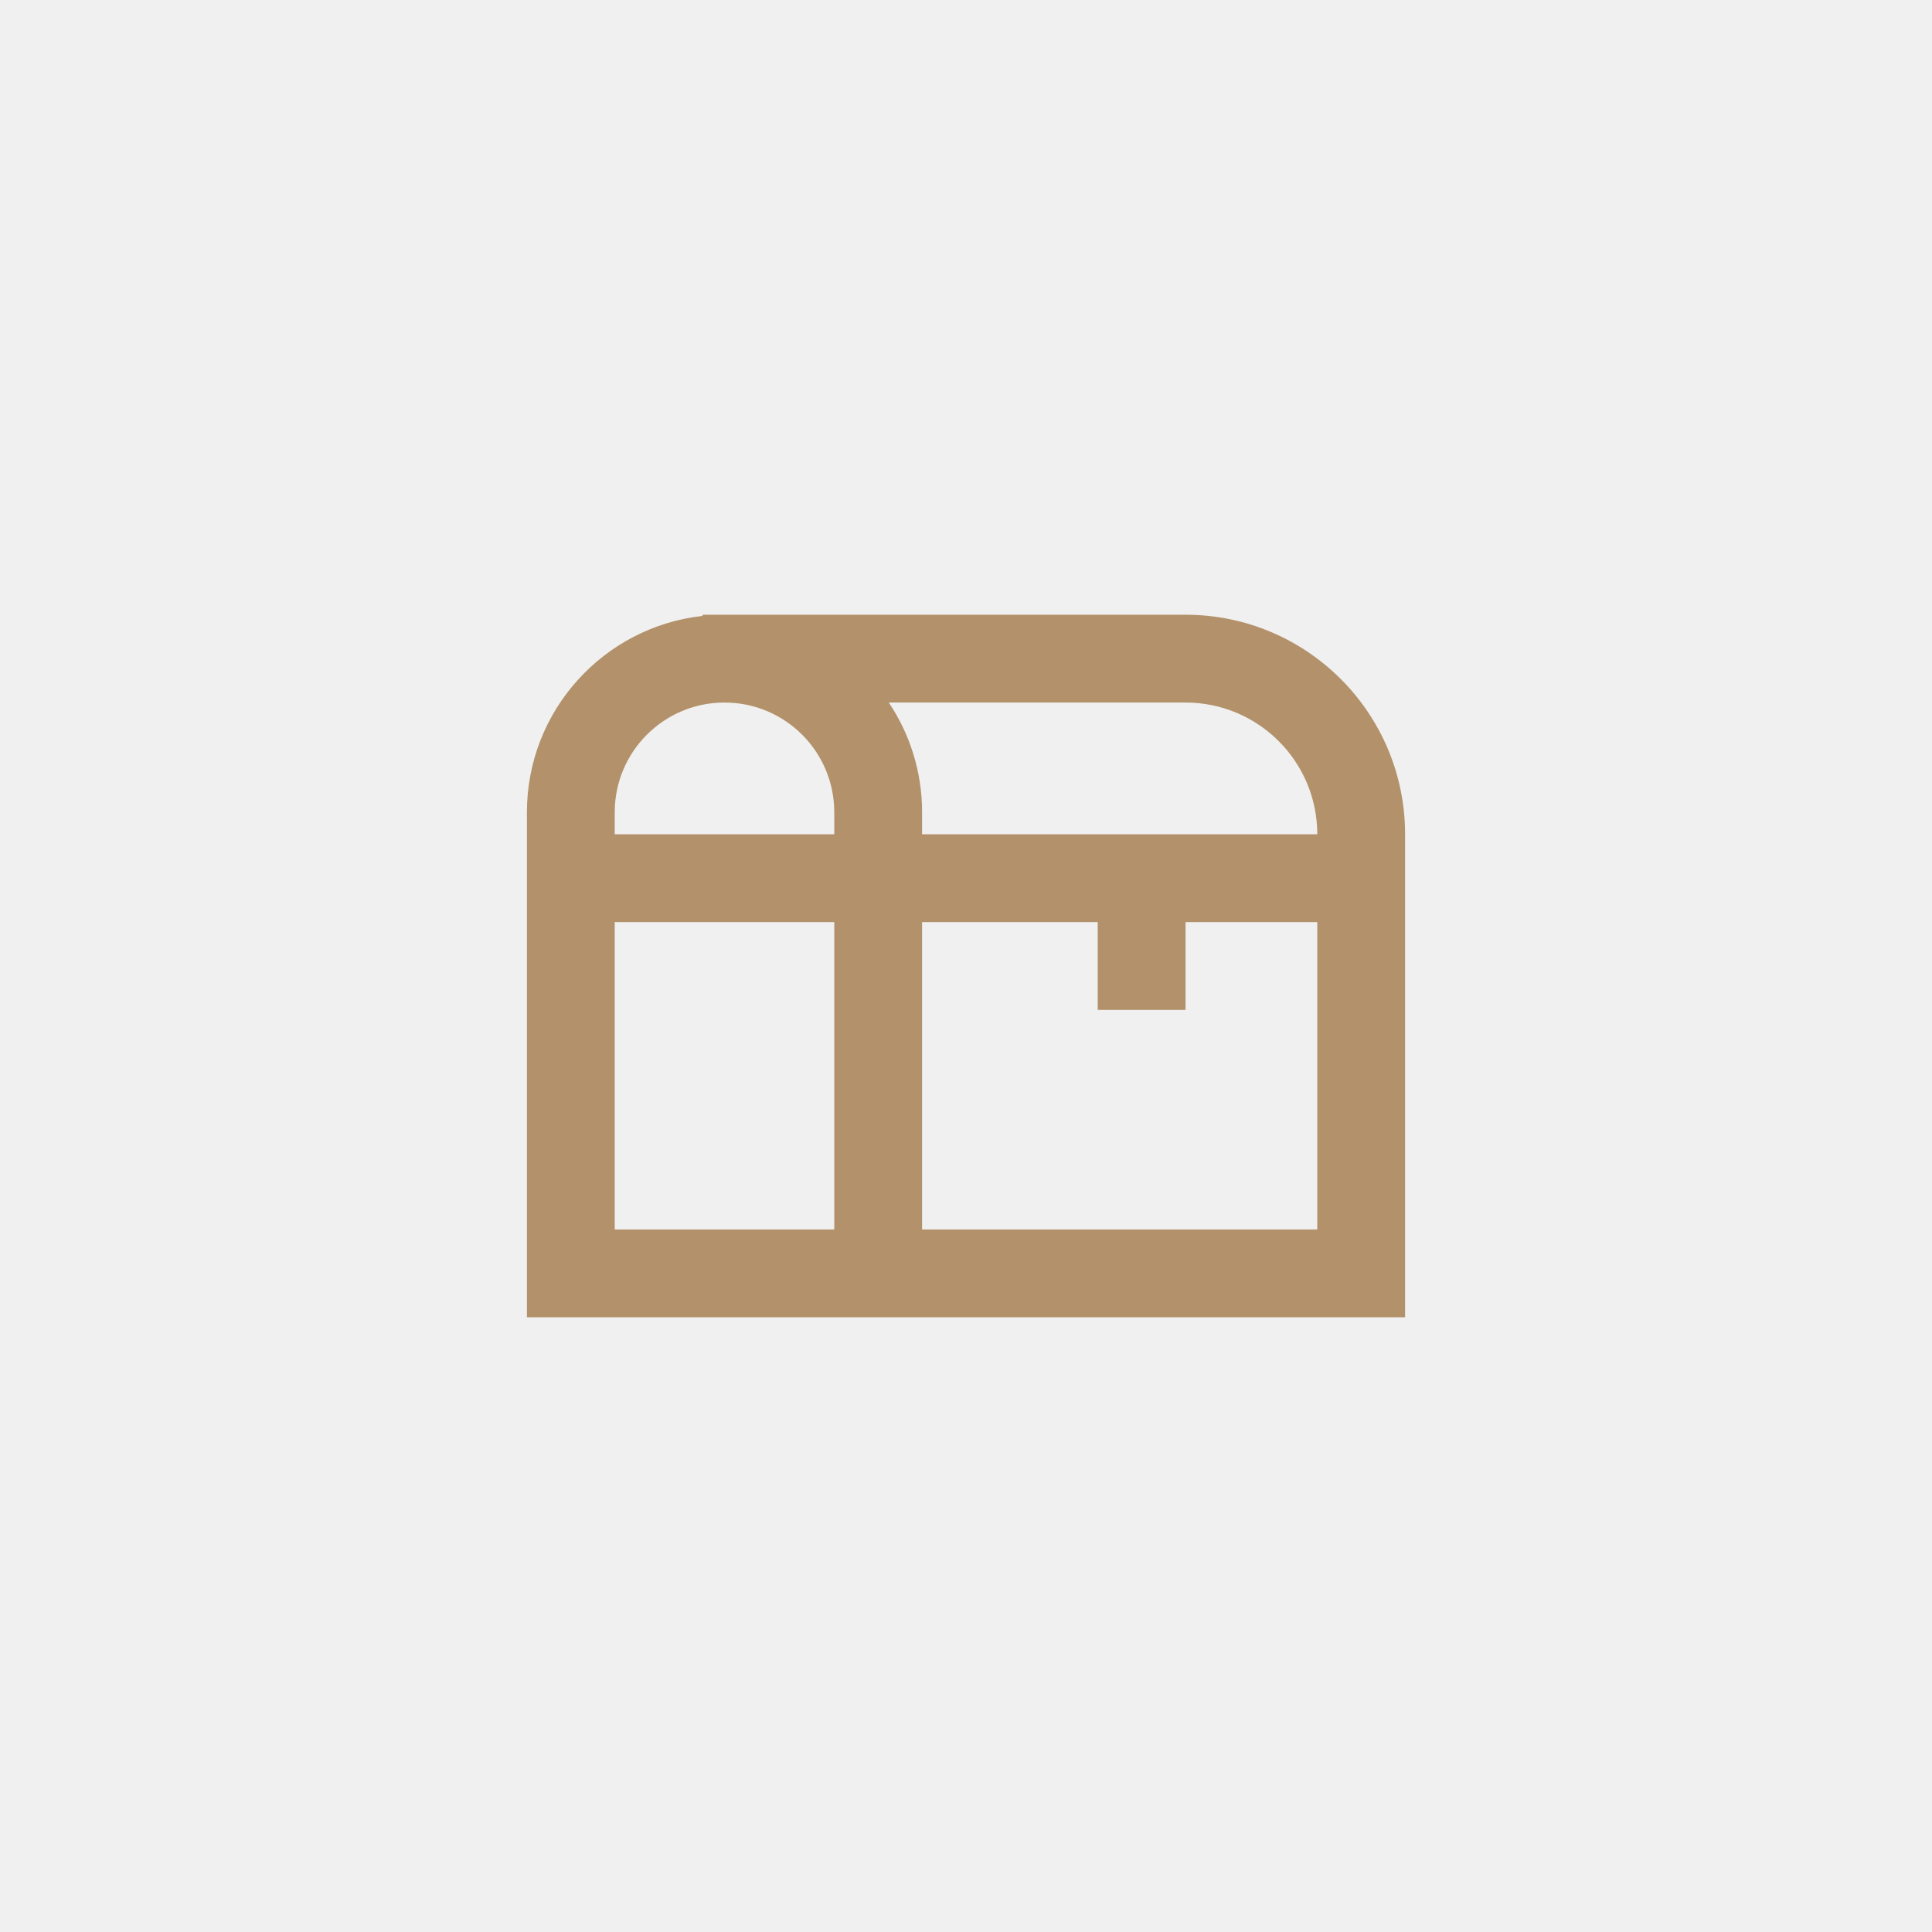
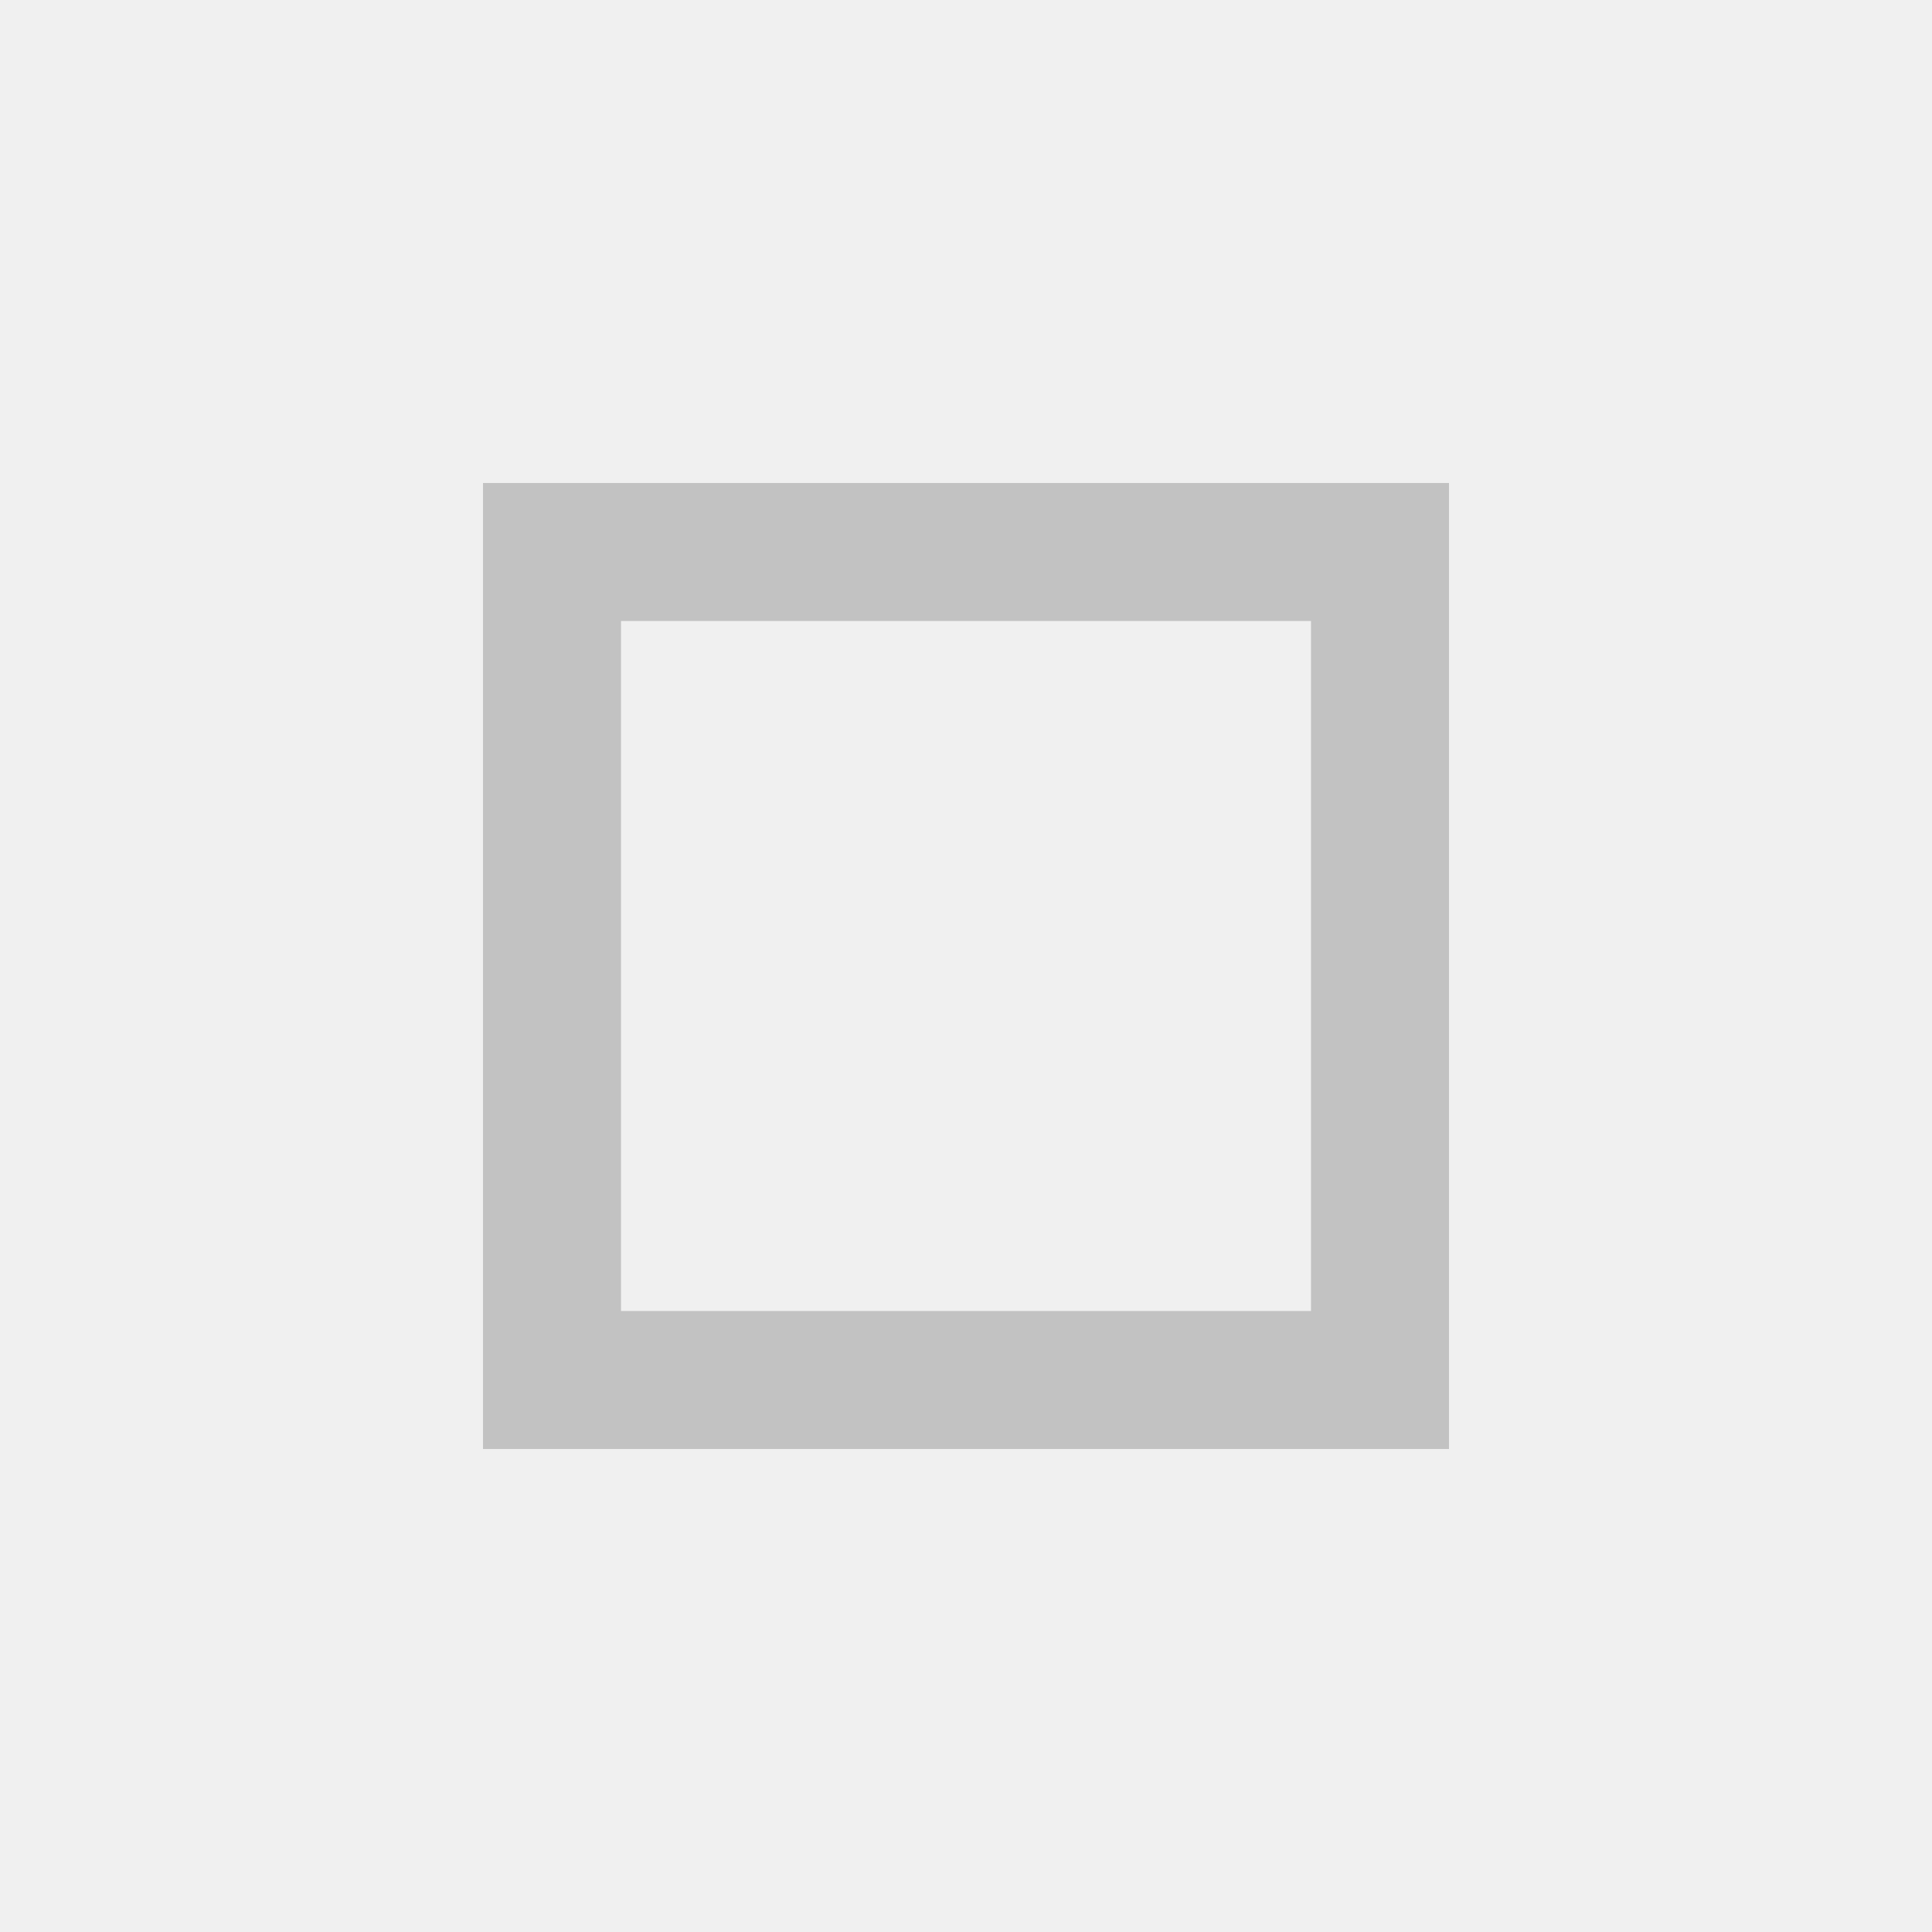
- <svg xmlns="http://www.w3.org/2000/svg" width="44" height="44" viewBox="0 0 44 44" fill="none">
-   <path fill-rule="evenodd" clip-rule="evenodd" d="M14 18.5C14 17.119 15.119 16 16.5 16C17.881 16 19 17.119 19 18.5V19H14V18.5ZM21 18.5V19H25H27H30C30 17.343 28.657 16 27 16H20.242C20.721 16.715 21 17.575 21 18.5ZM25 21V23H27V21H30V28H21V21H25ZM14 28V21H19V28H14ZM30 30H21H19H14H12V28V21V19V18.5C12 16.184 13.75 14.276 16 14.027V14H16.5H27C29.761 14 32 16.239 32 19V20V21V28V30H30Z" fill="#B3926B" />
+ <svg xmlns="http://www.w3.org/2000/svg" width="28" height="28" viewBox="0 0 28 28" fill="none">
+   <g opacity="0.5" clip-path="url(#clip0_400_42558)">
+     <rect x="8" y="8" width="12" height="12" stroke="#949494" stroke-width="2" />
+   </g>
+   <defs>
+     <clipPath id="clip0_400_42558">
+       <rect width="28" height="28" fill="white" />
+     </clipPath>
+   </defs>
</svg>
